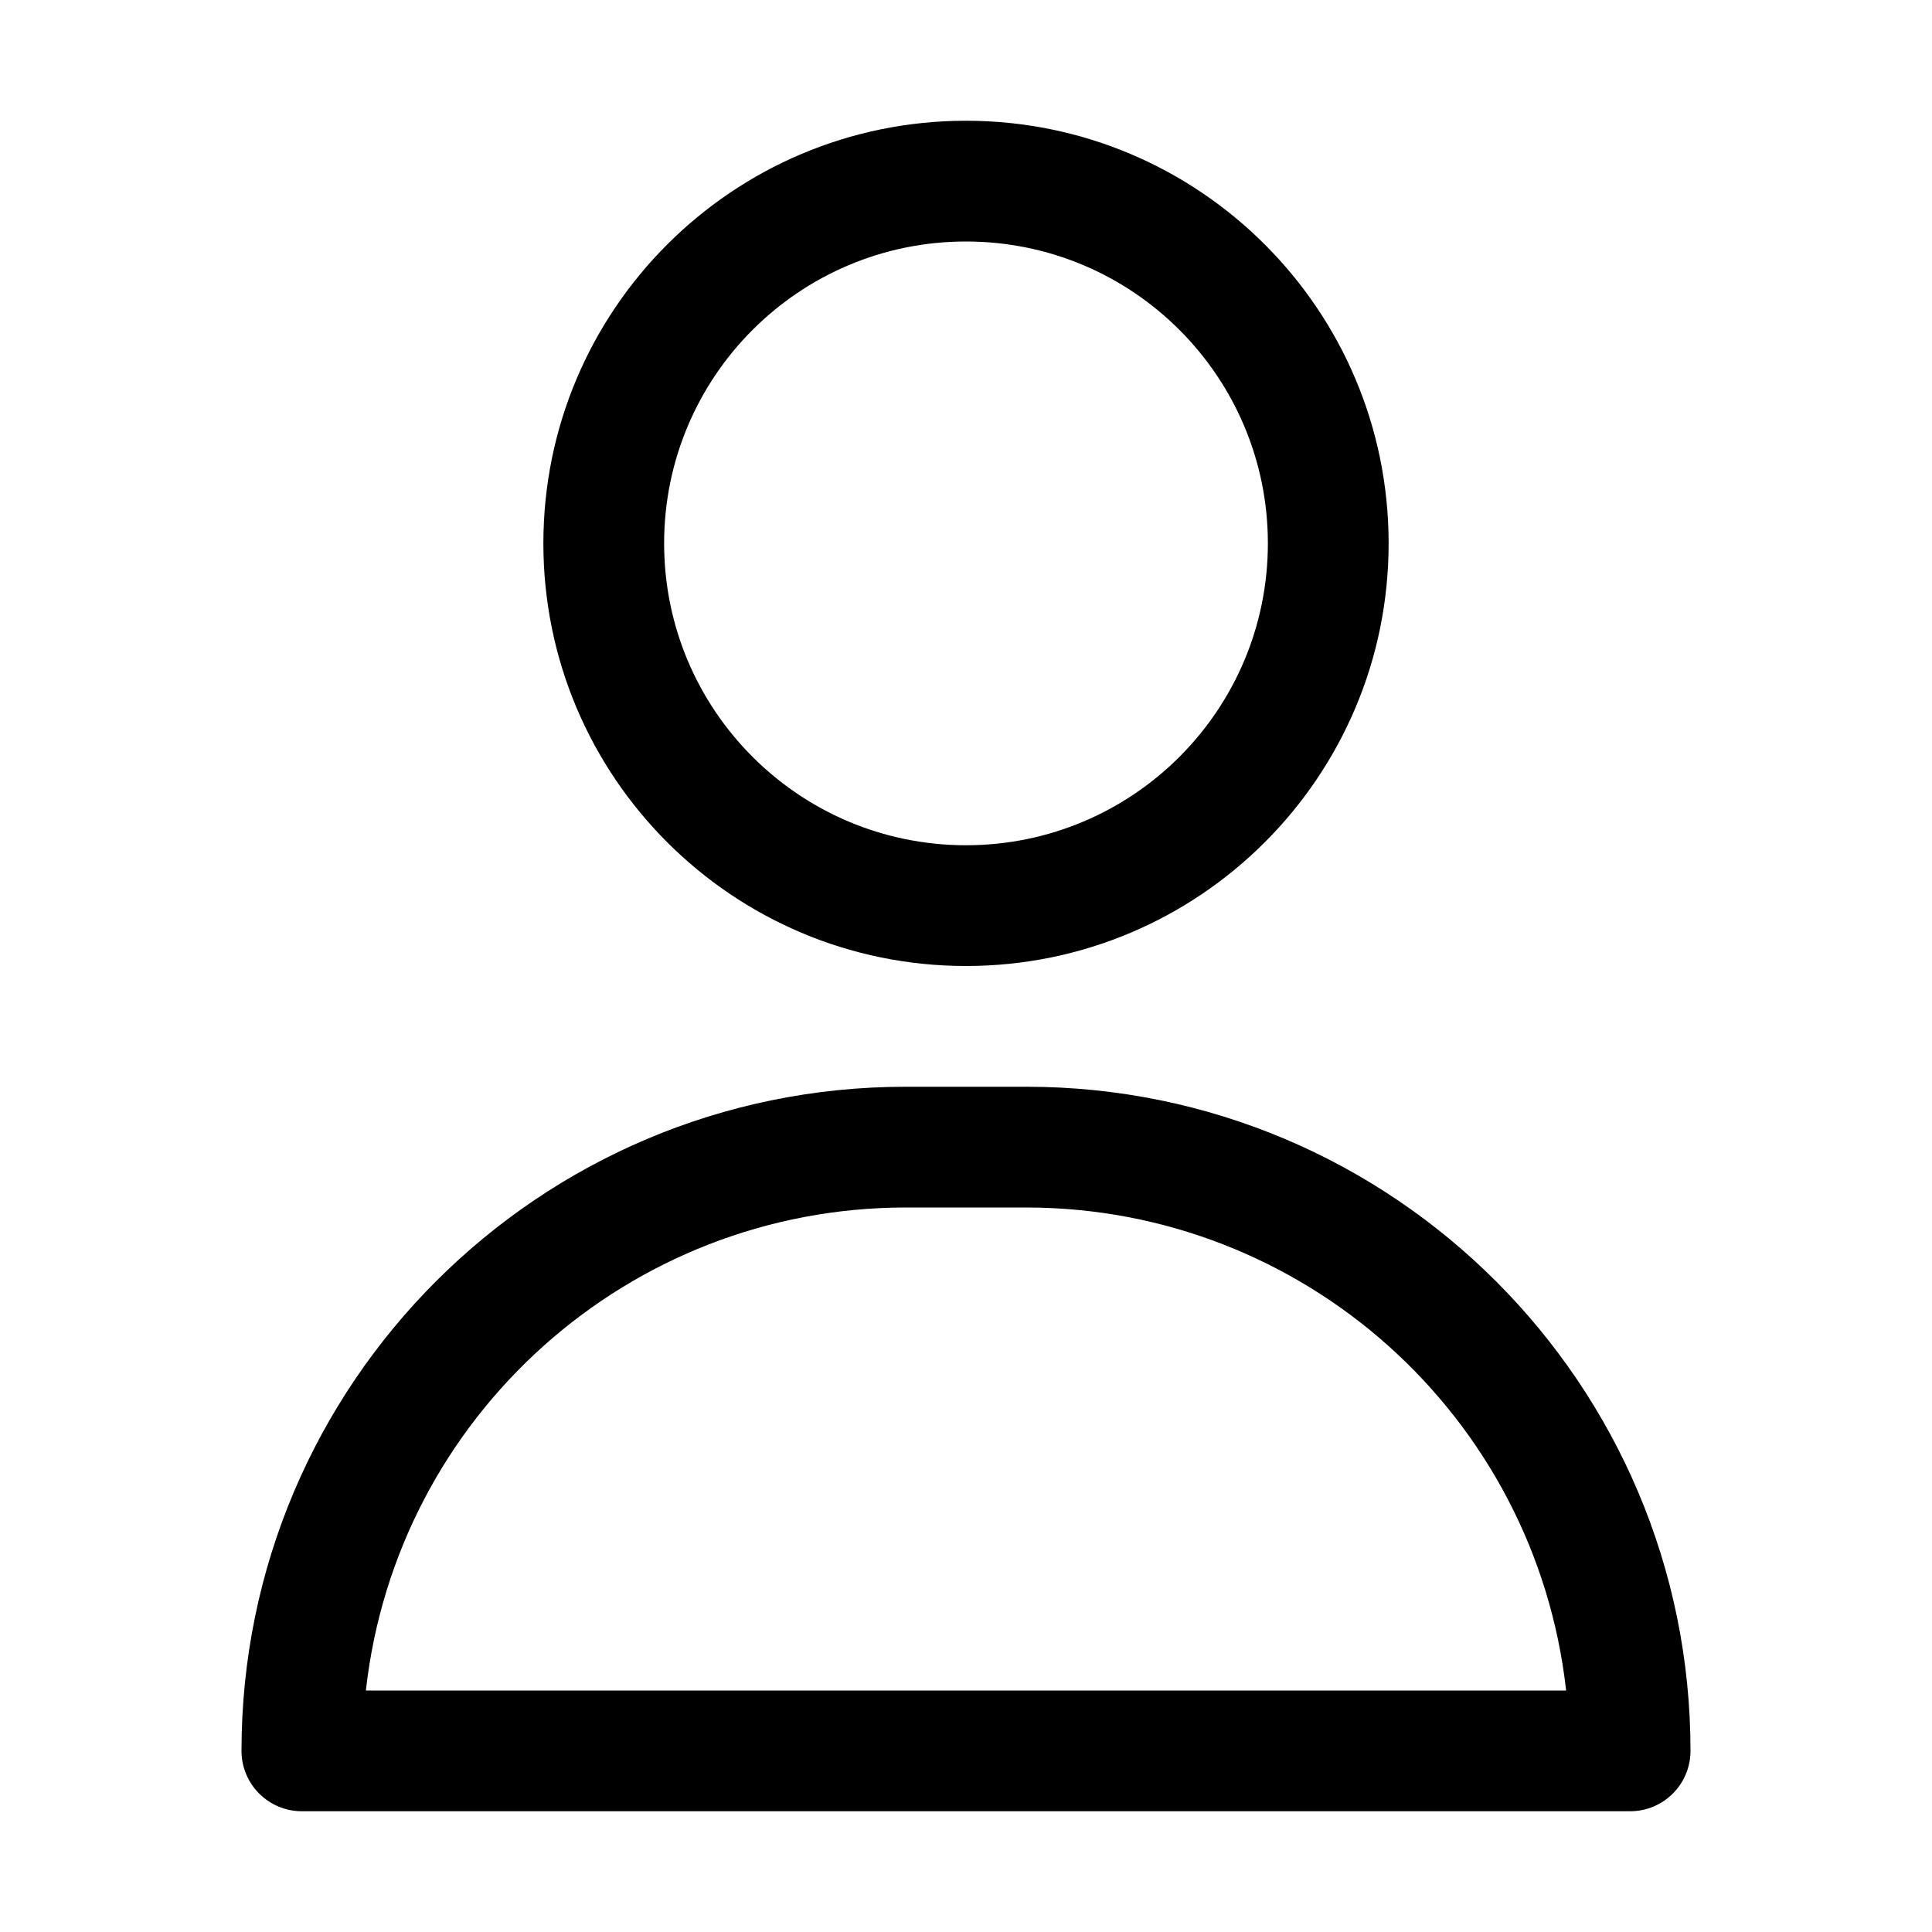
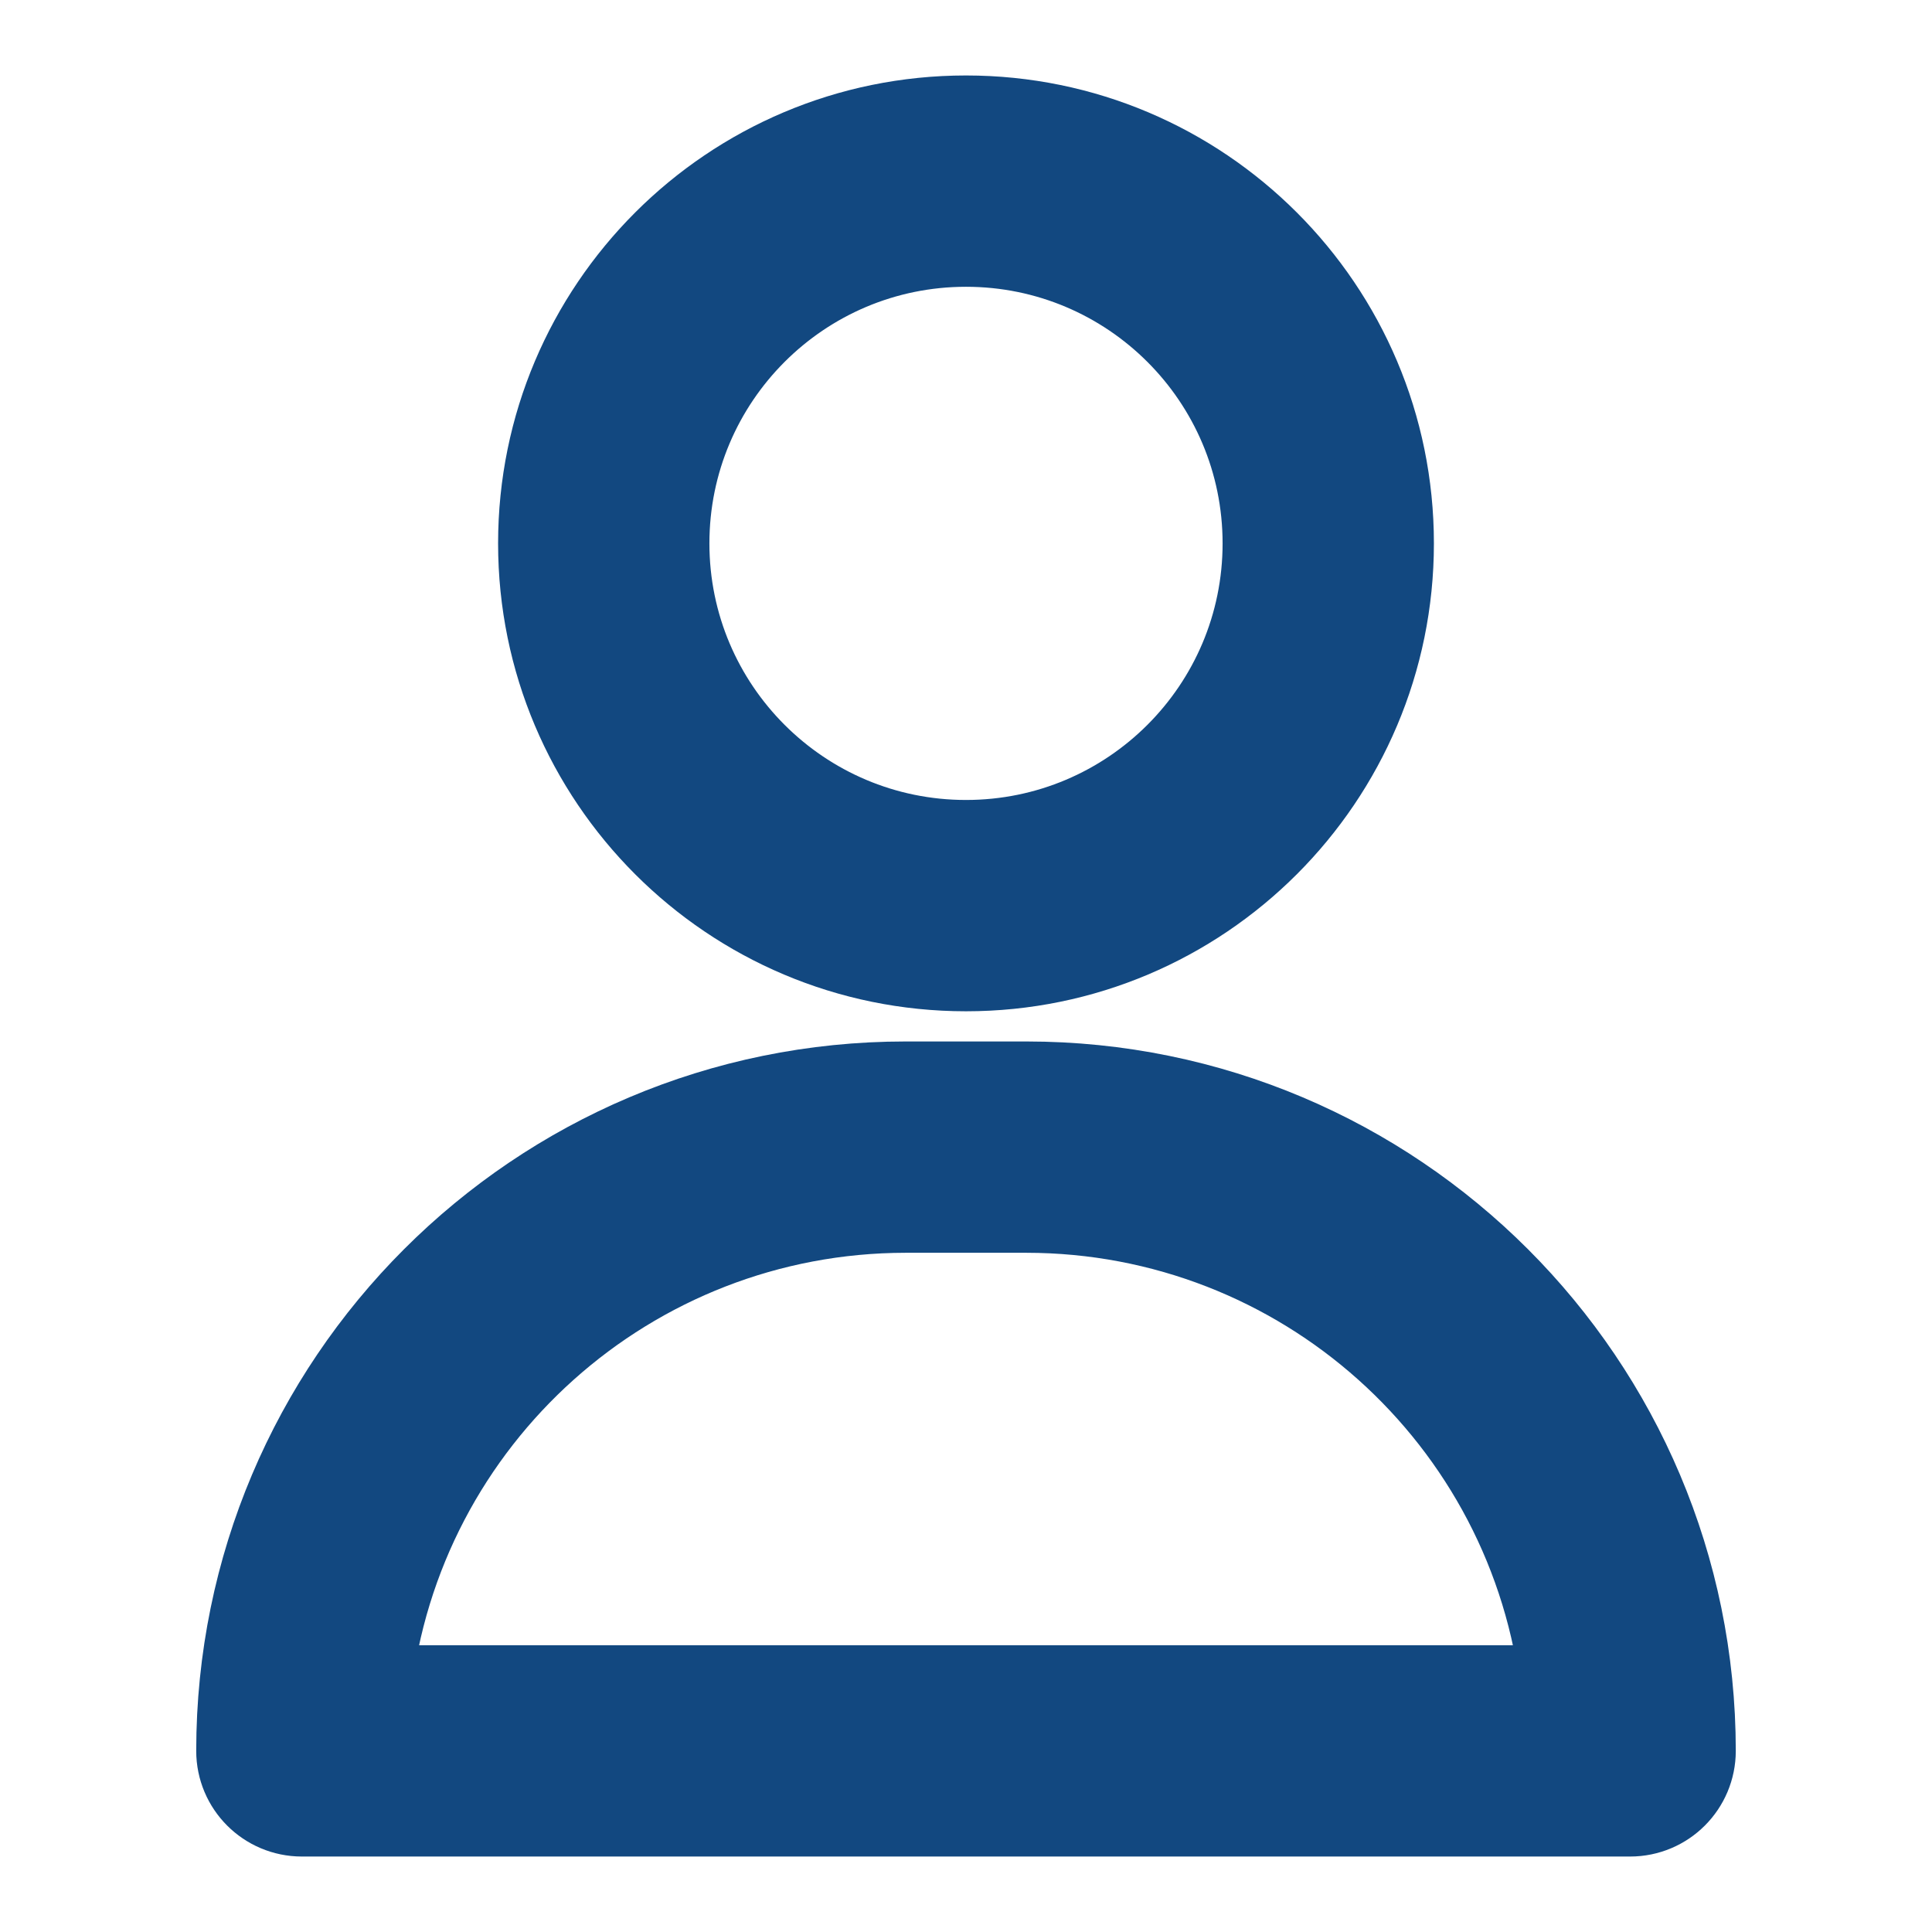
- <svg xmlns="http://www.w3.org/2000/svg" fill="#000000" width="800px" height="800px" viewBox="0 0 32 32">
+ <svg xmlns="http://www.w3.org/2000/svg" width="800px" height="800px" viewBox="0 0 32 32" fill="#124880" stroke="#124880" stroke-width="1.5" stroke-linejoin="round" stroke-linecap="round">
  <g id="about">
    <path d="M16,16A7,7,0,1,0,9,9,7,7,0,0,0,16,16ZM16,4a5,5,0,1,1-5,5A5,5,0,0,1,16,4Z" />
    <path d="M17,18H15A11,11,0,0,0,4,29a1,1,0,0,0,1,1H27a1,1,0,0,0,1-1A11,11,0,0,0,17,18ZM6.06,28A9,9,0,0,1,15,20h2a9,9,0,0,1,8.94,8Z" />
  </g>
</svg>
